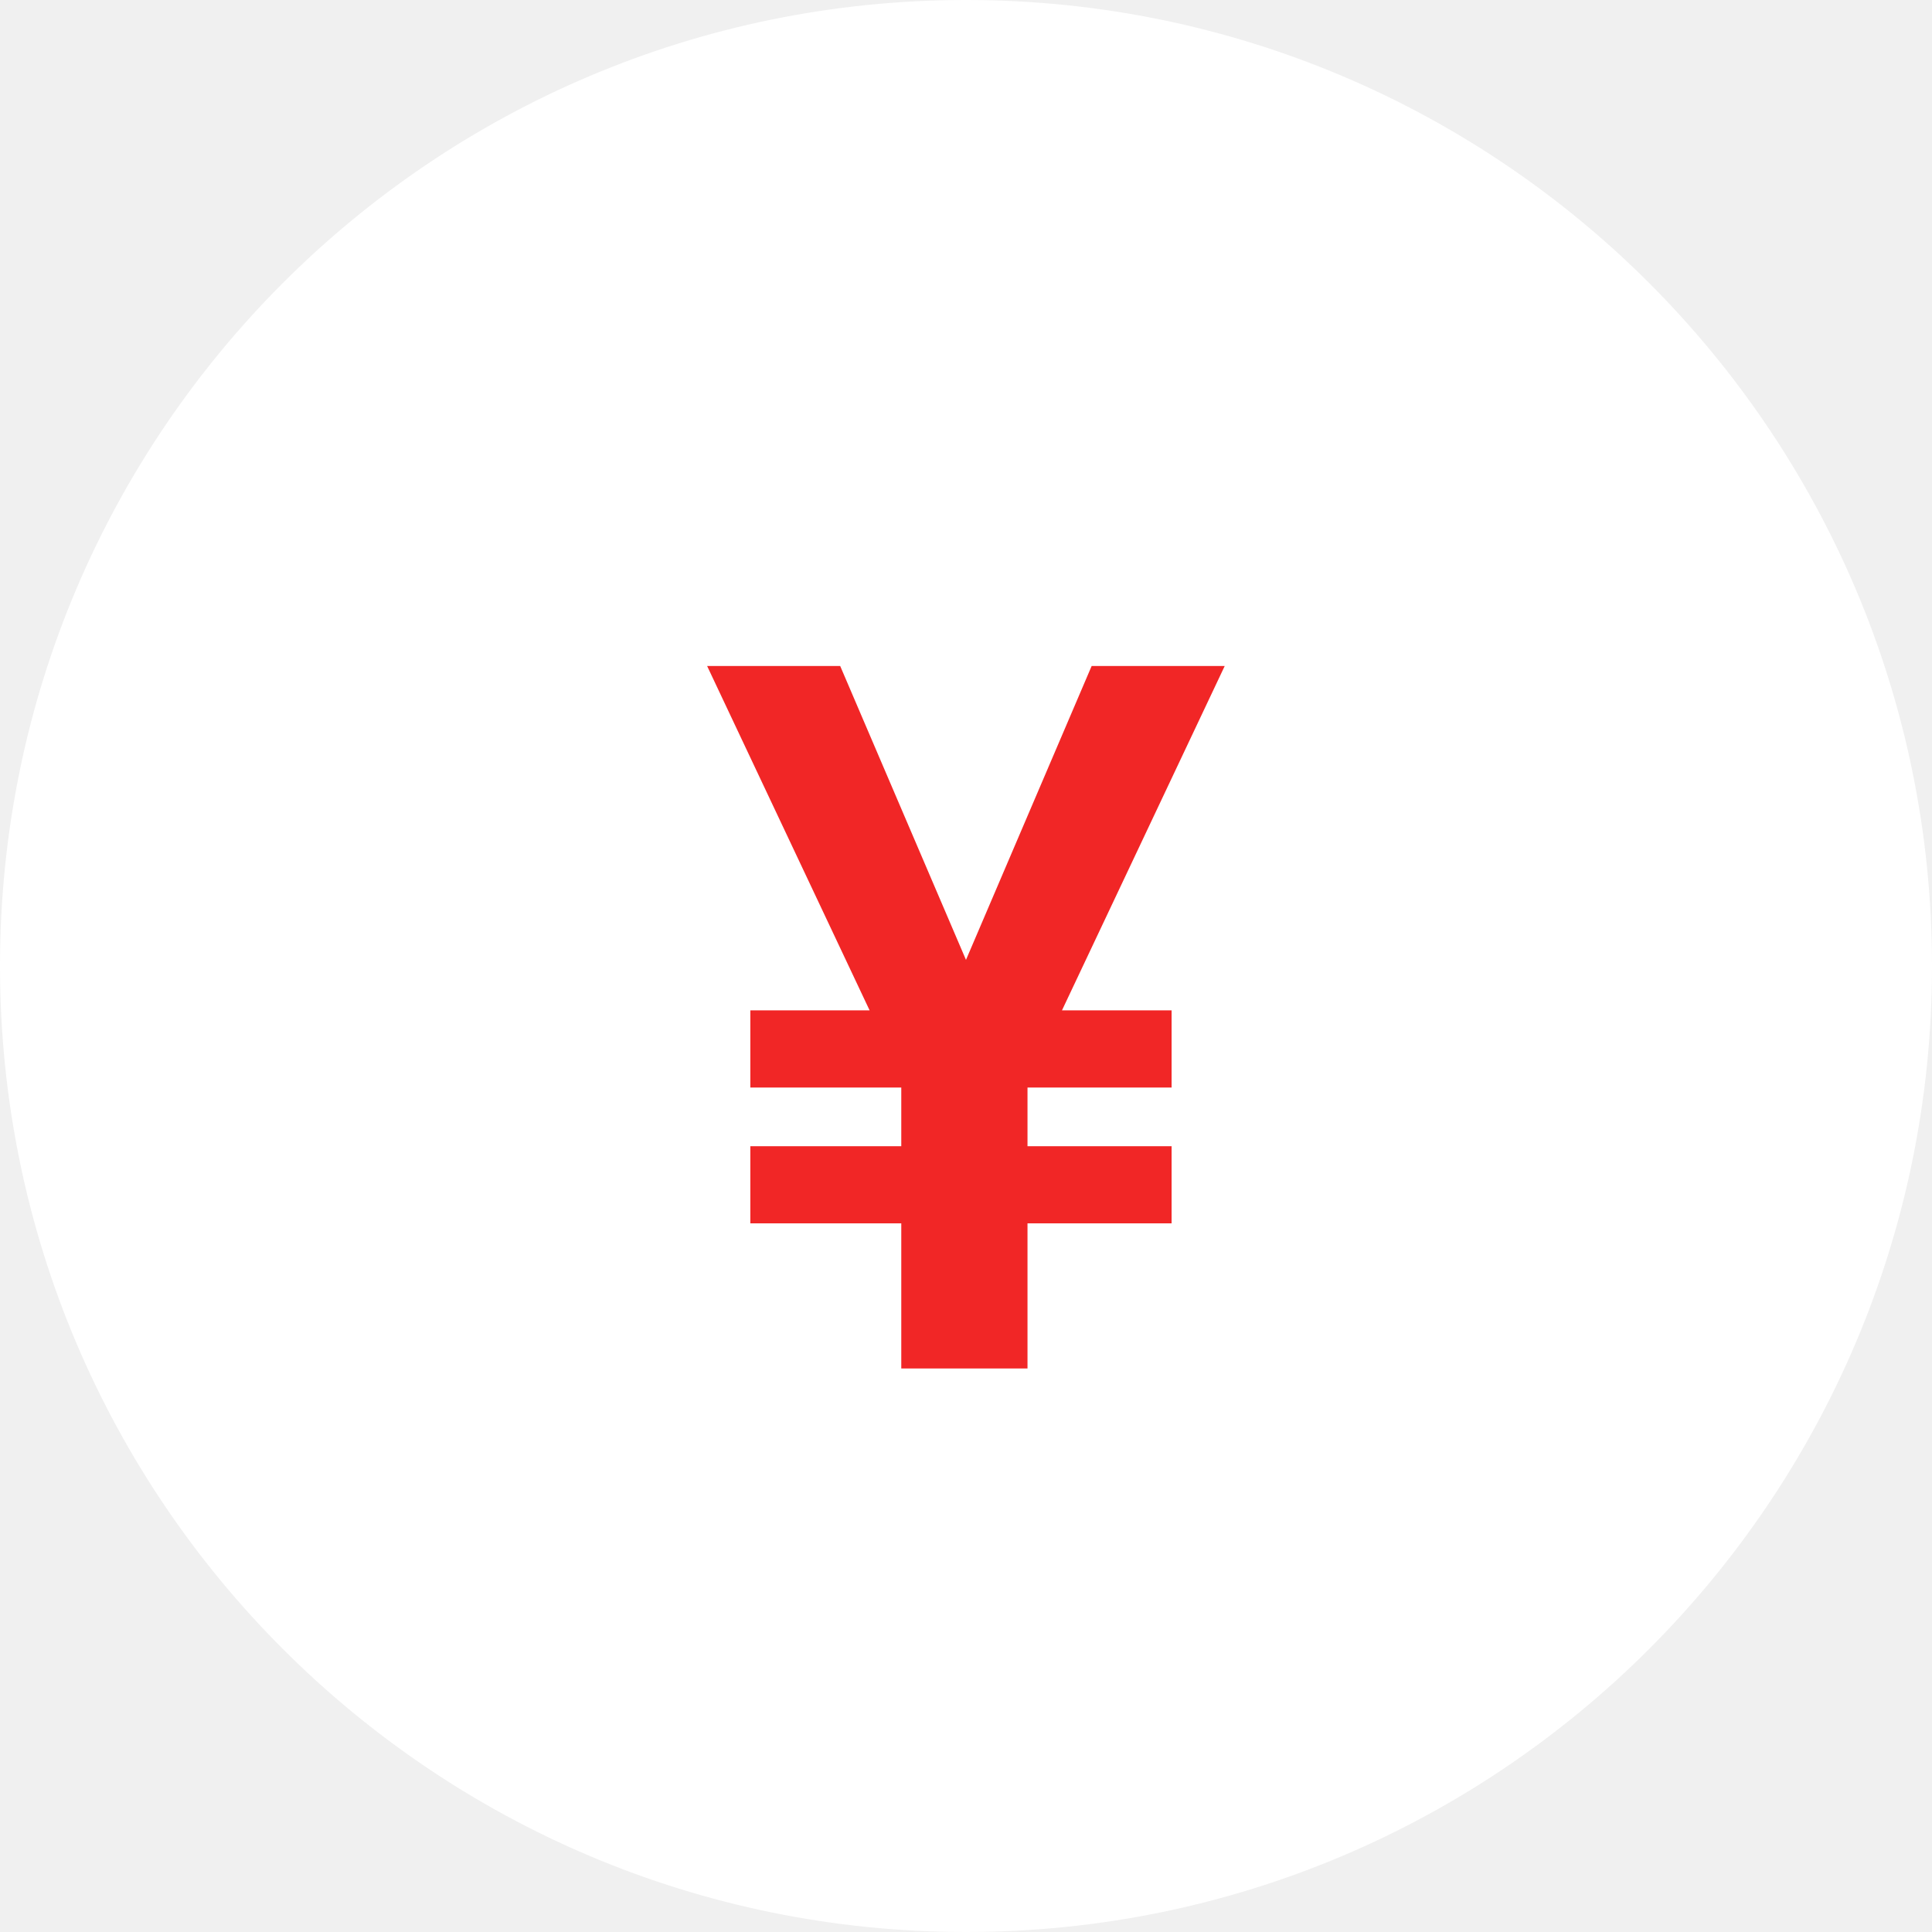
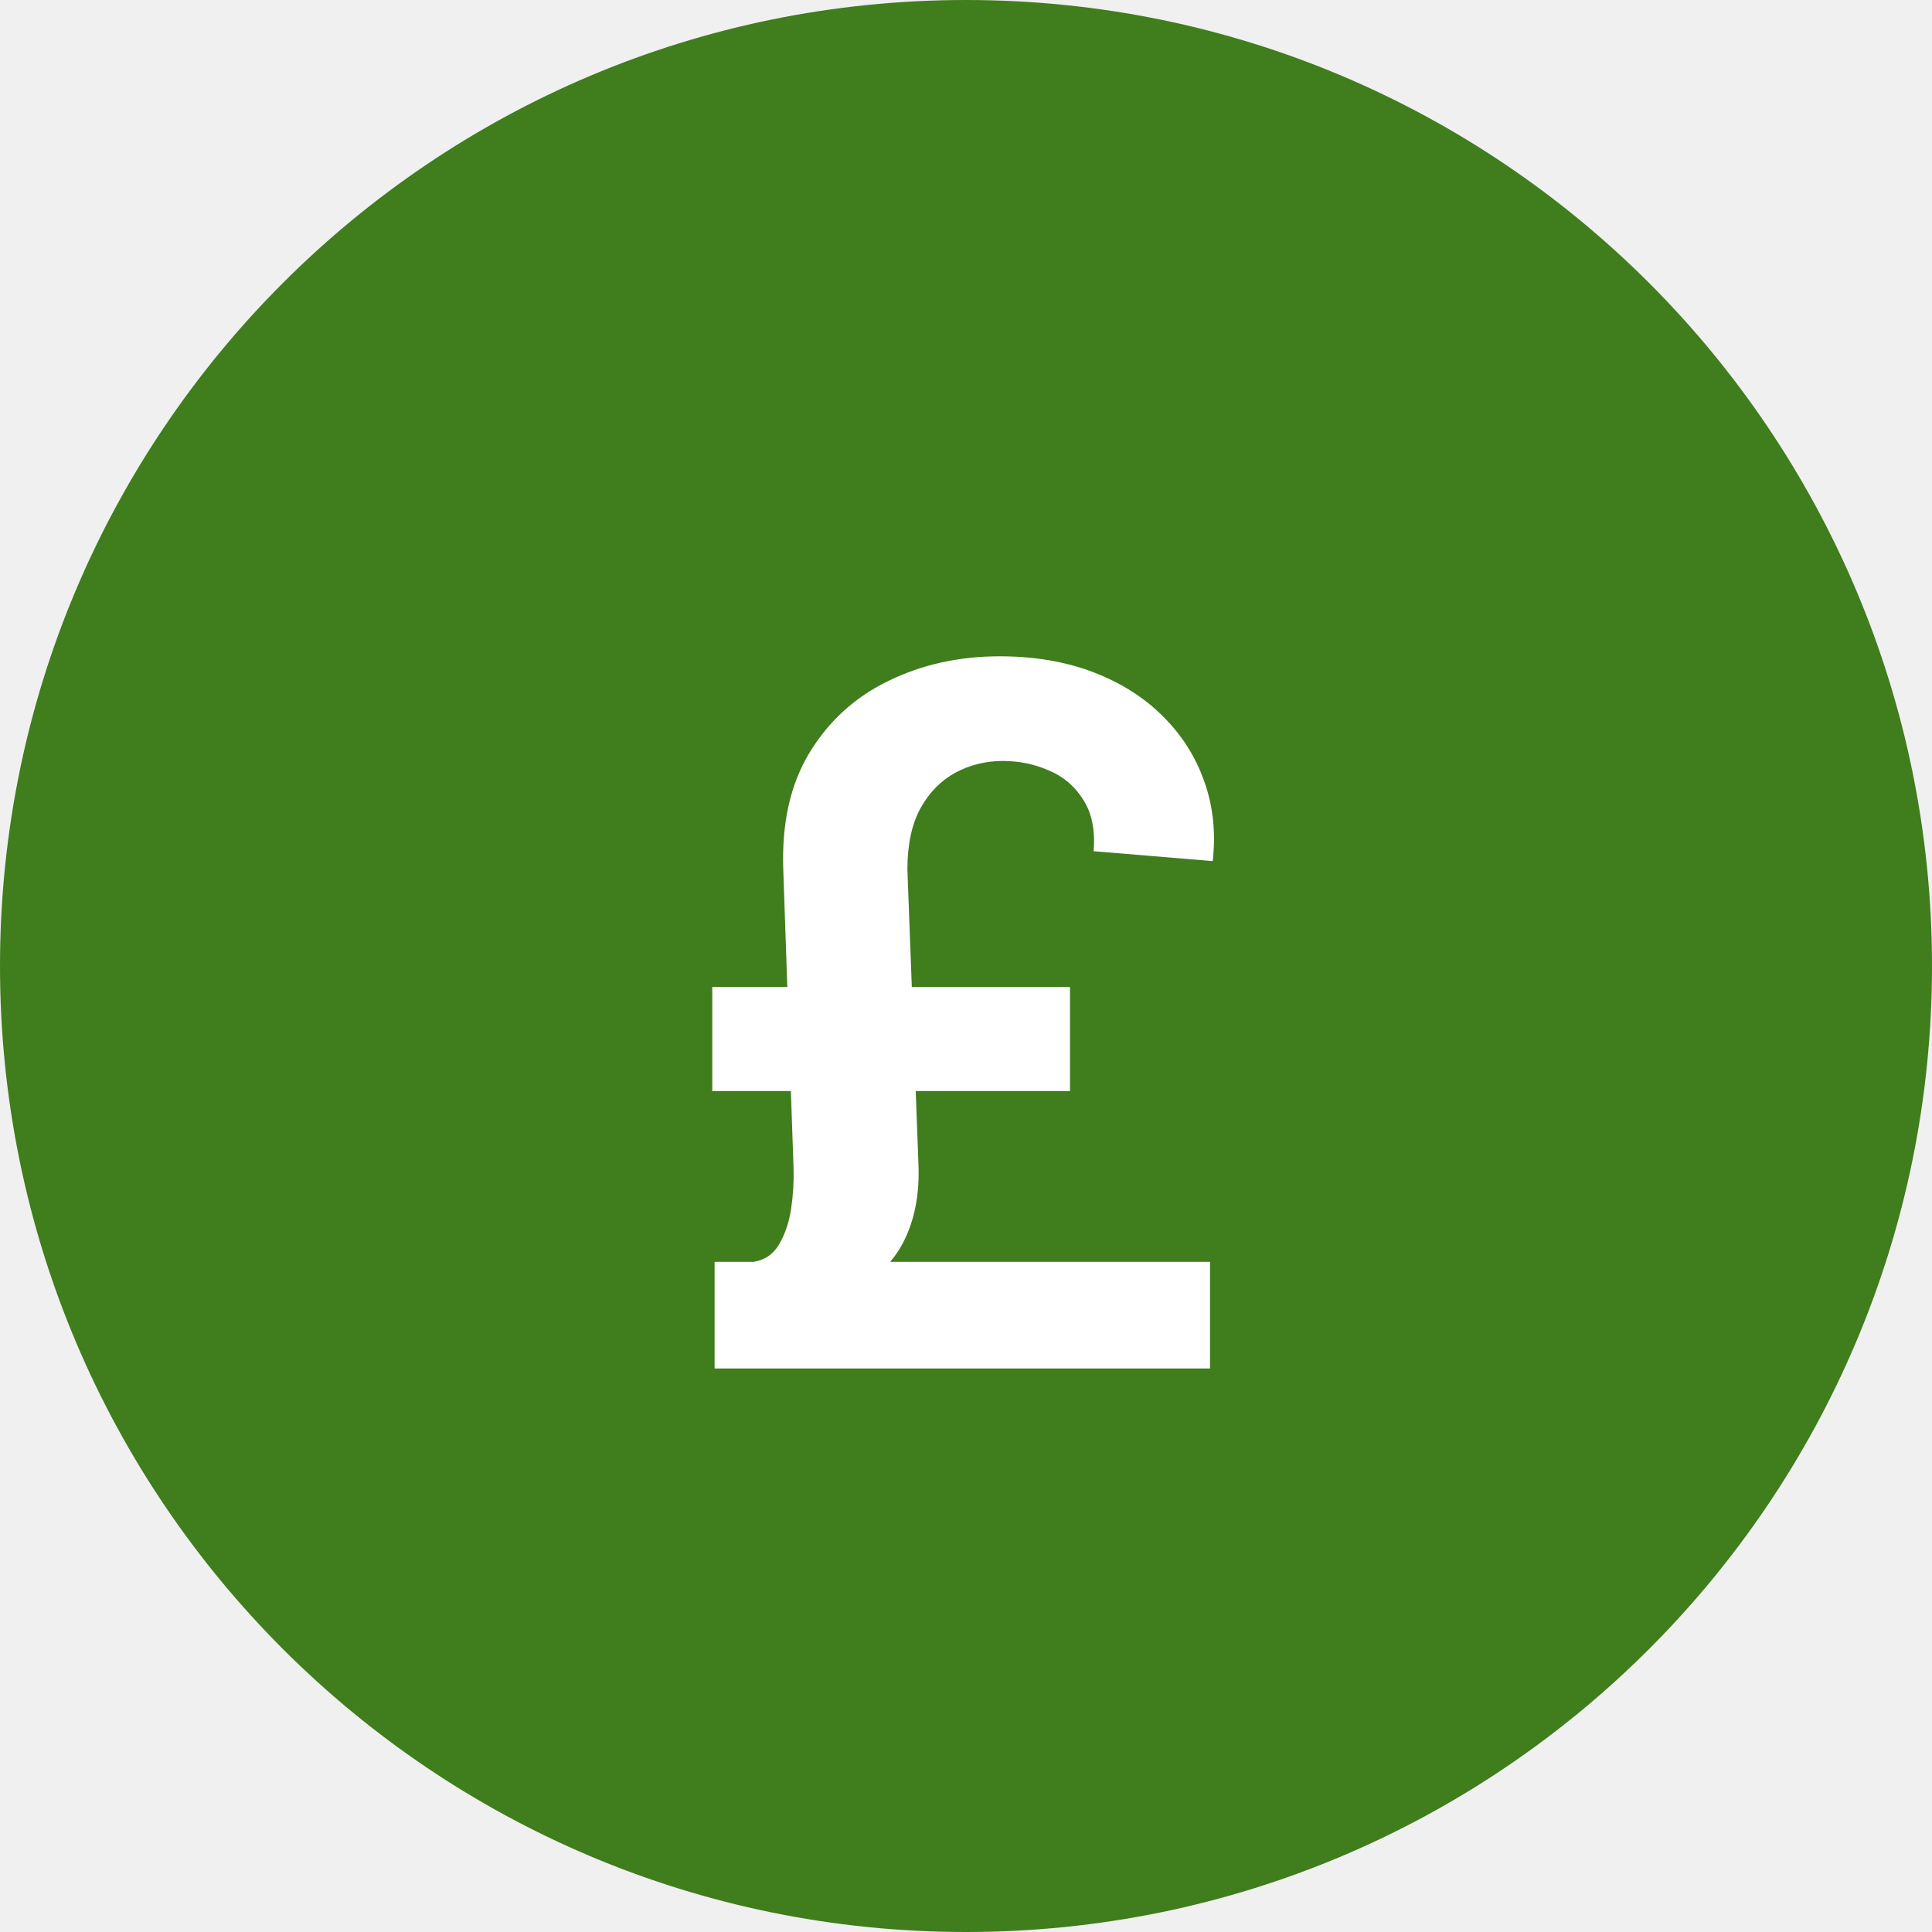
<svg xmlns="http://www.w3.org/2000/svg" width="24" height="24" viewBox="0 0 24 24" fill="none">
-   <rect width="24" height="24" rx="12" fill="white" />
-   <path d="M10.437 8.273L12.385 12.824L11.281 13.565L8.784 8.273H10.437ZM11.626 12.798L13.561 8.273H15.214L12.713 13.565L11.626 12.798ZM12.764 12.406V17H11.196V12.406H12.764ZM14.554 12.551V13.51H9.321V12.551H14.554ZM14.554 14.239V15.197H9.321V14.239H14.554Z" fill="#F12626" />
+   <rect width="24" height="24" rx="12" fill="#407D1D" />
+   <path d="M15.031 17H8.877V15.675H15.031V17ZM13.292 13.553H8.848V12.261H13.292V13.553ZM11.272 10.8L11.409 14.452C11.426 14.829 11.363 15.156 11.221 15.432C11.082 15.704 10.836 15.929 10.484 16.105L9.359 15.675C9.498 15.655 9.605 15.582 9.679 15.457C9.752 15.332 9.802 15.185 9.828 15.014C9.853 14.841 9.863 14.676 9.858 14.52L9.73 10.8C9.71 10.223 9.819 9.739 10.058 9.347C10.299 8.952 10.627 8.655 11.042 8.456C11.457 8.254 11.916 8.153 12.419 8.153C12.851 8.153 13.237 8.219 13.578 8.349C13.921 8.48 14.21 8.662 14.443 8.895C14.679 9.128 14.851 9.398 14.959 9.705C15.069 10.011 15.105 10.342 15.065 10.697L13.586 10.574C13.606 10.315 13.564 10.104 13.459 9.939C13.356 9.771 13.214 9.649 13.032 9.572C12.853 9.493 12.662 9.453 12.457 9.453C12.247 9.453 12.051 9.501 11.869 9.598C11.69 9.695 11.545 9.842 11.434 10.041C11.326 10.24 11.272 10.493 11.272 10.8Z" fill="white" />
</svg>
